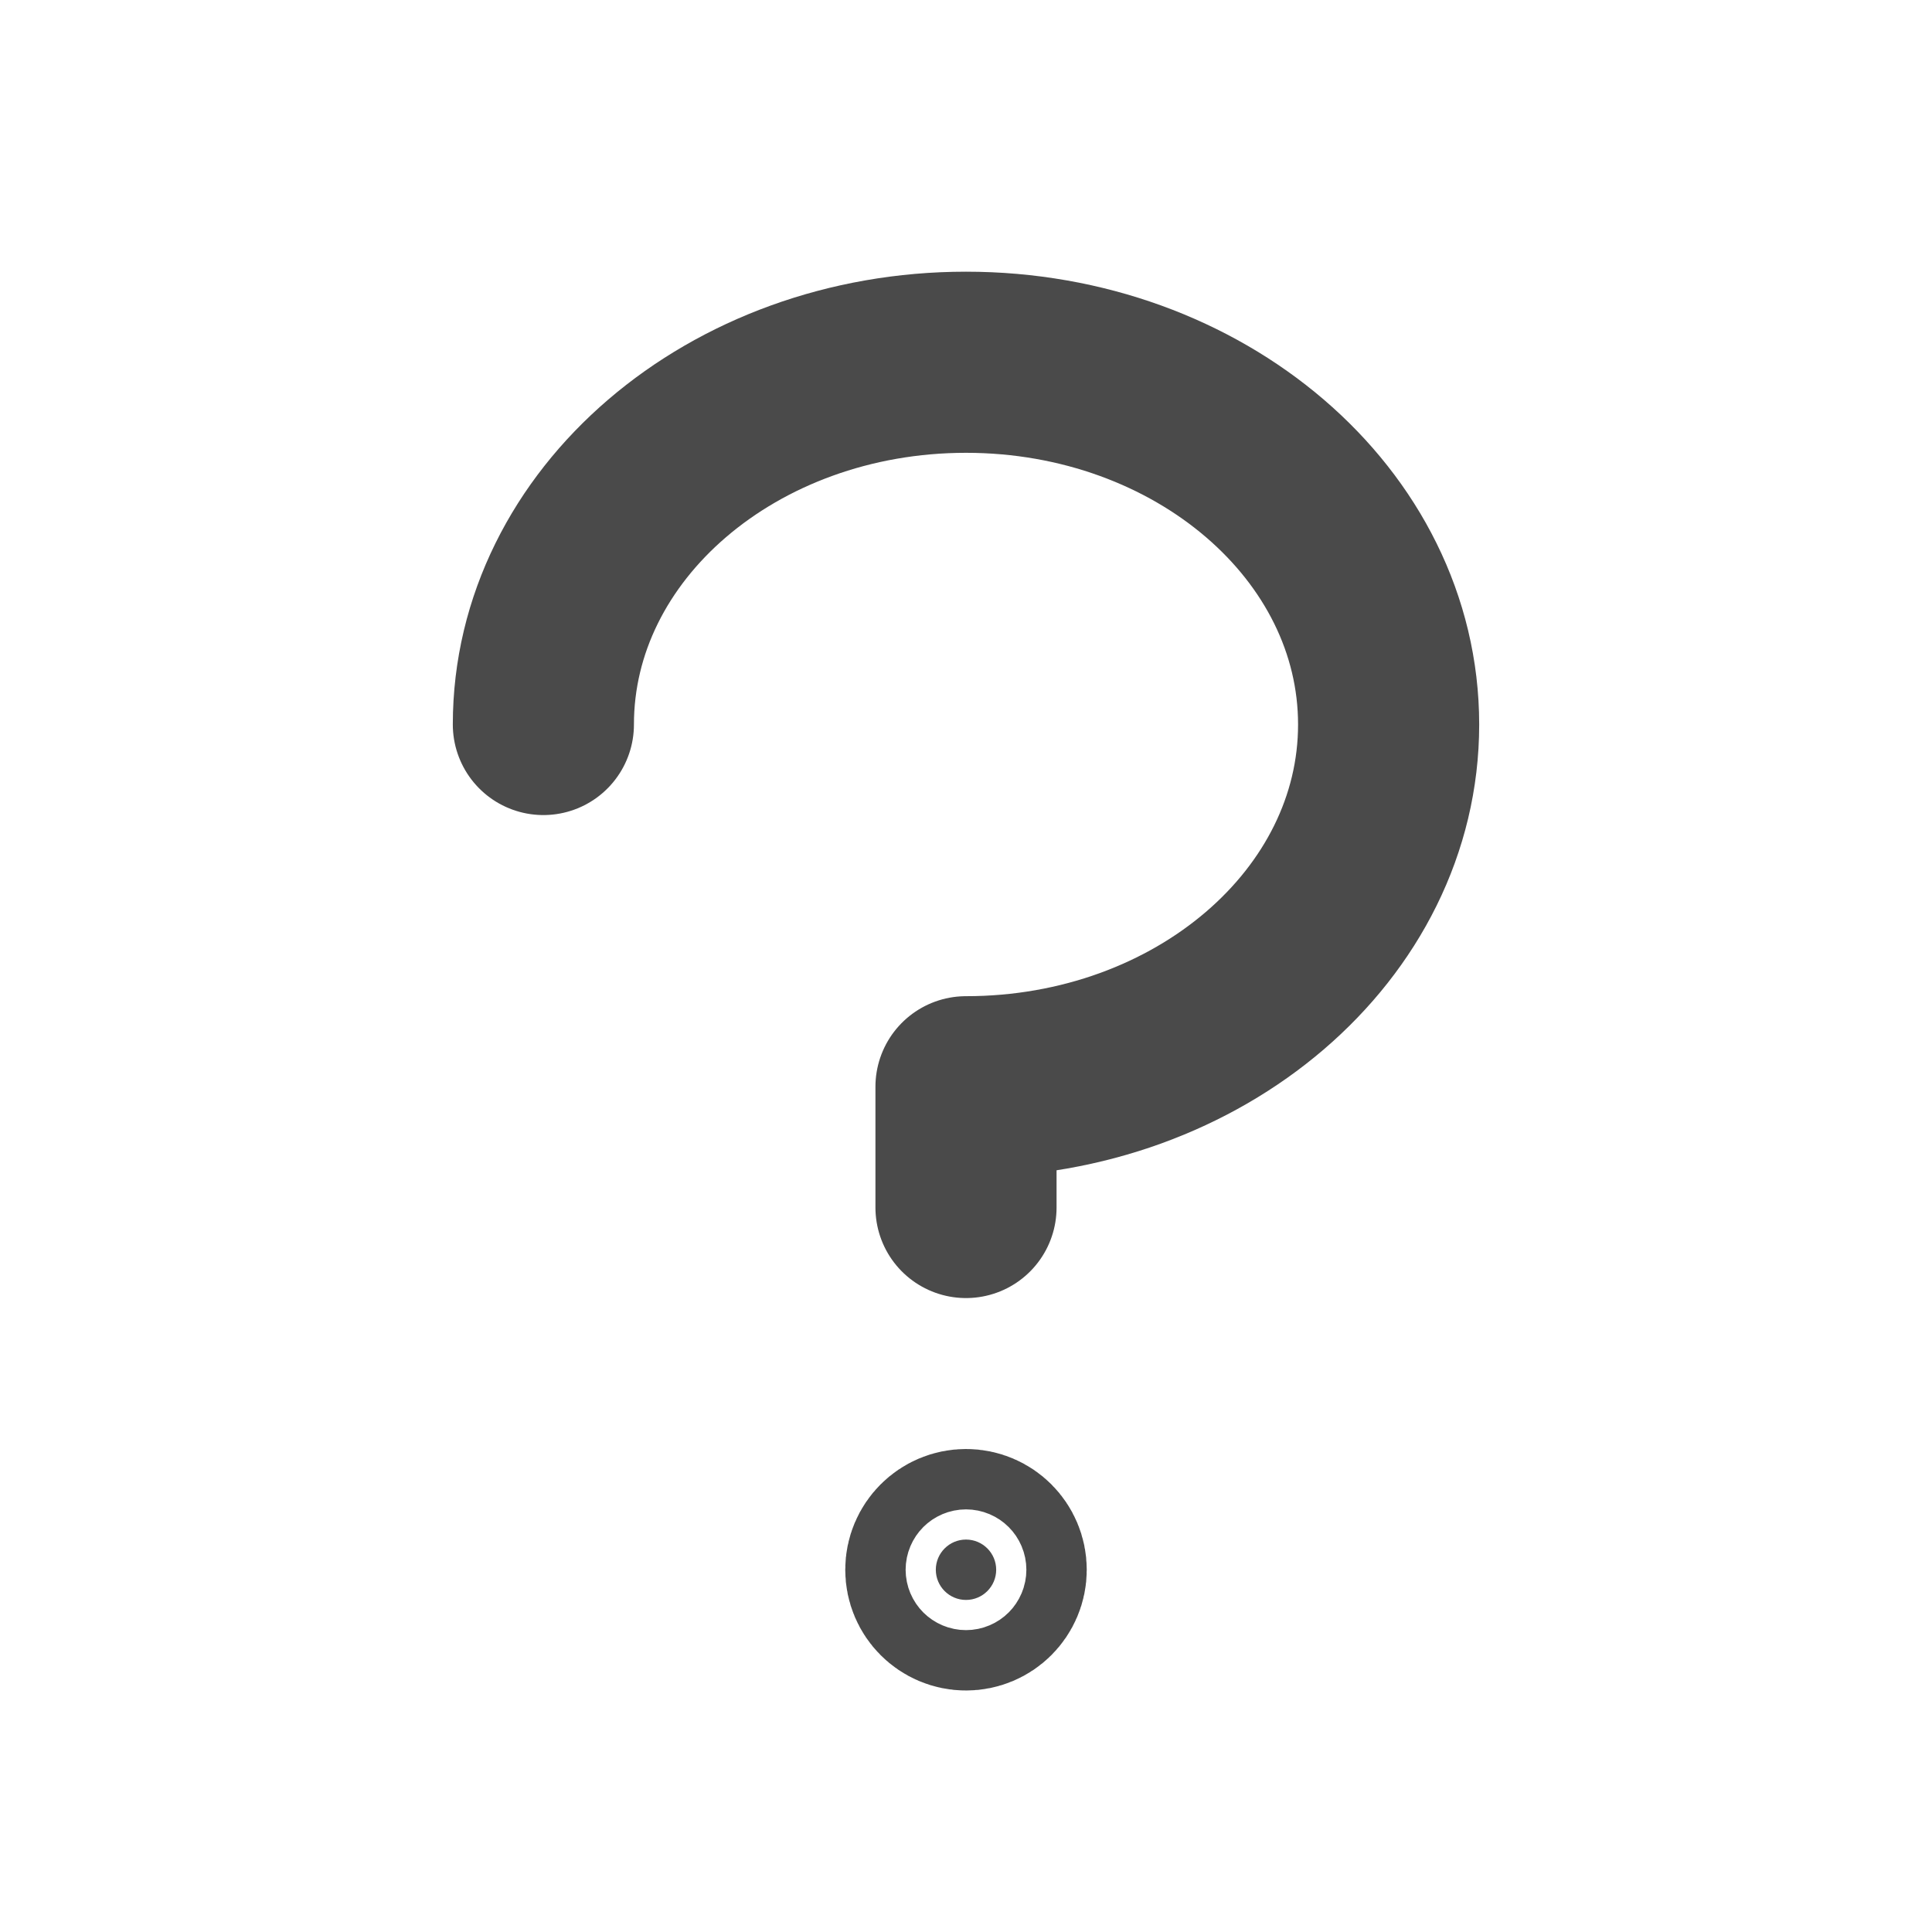
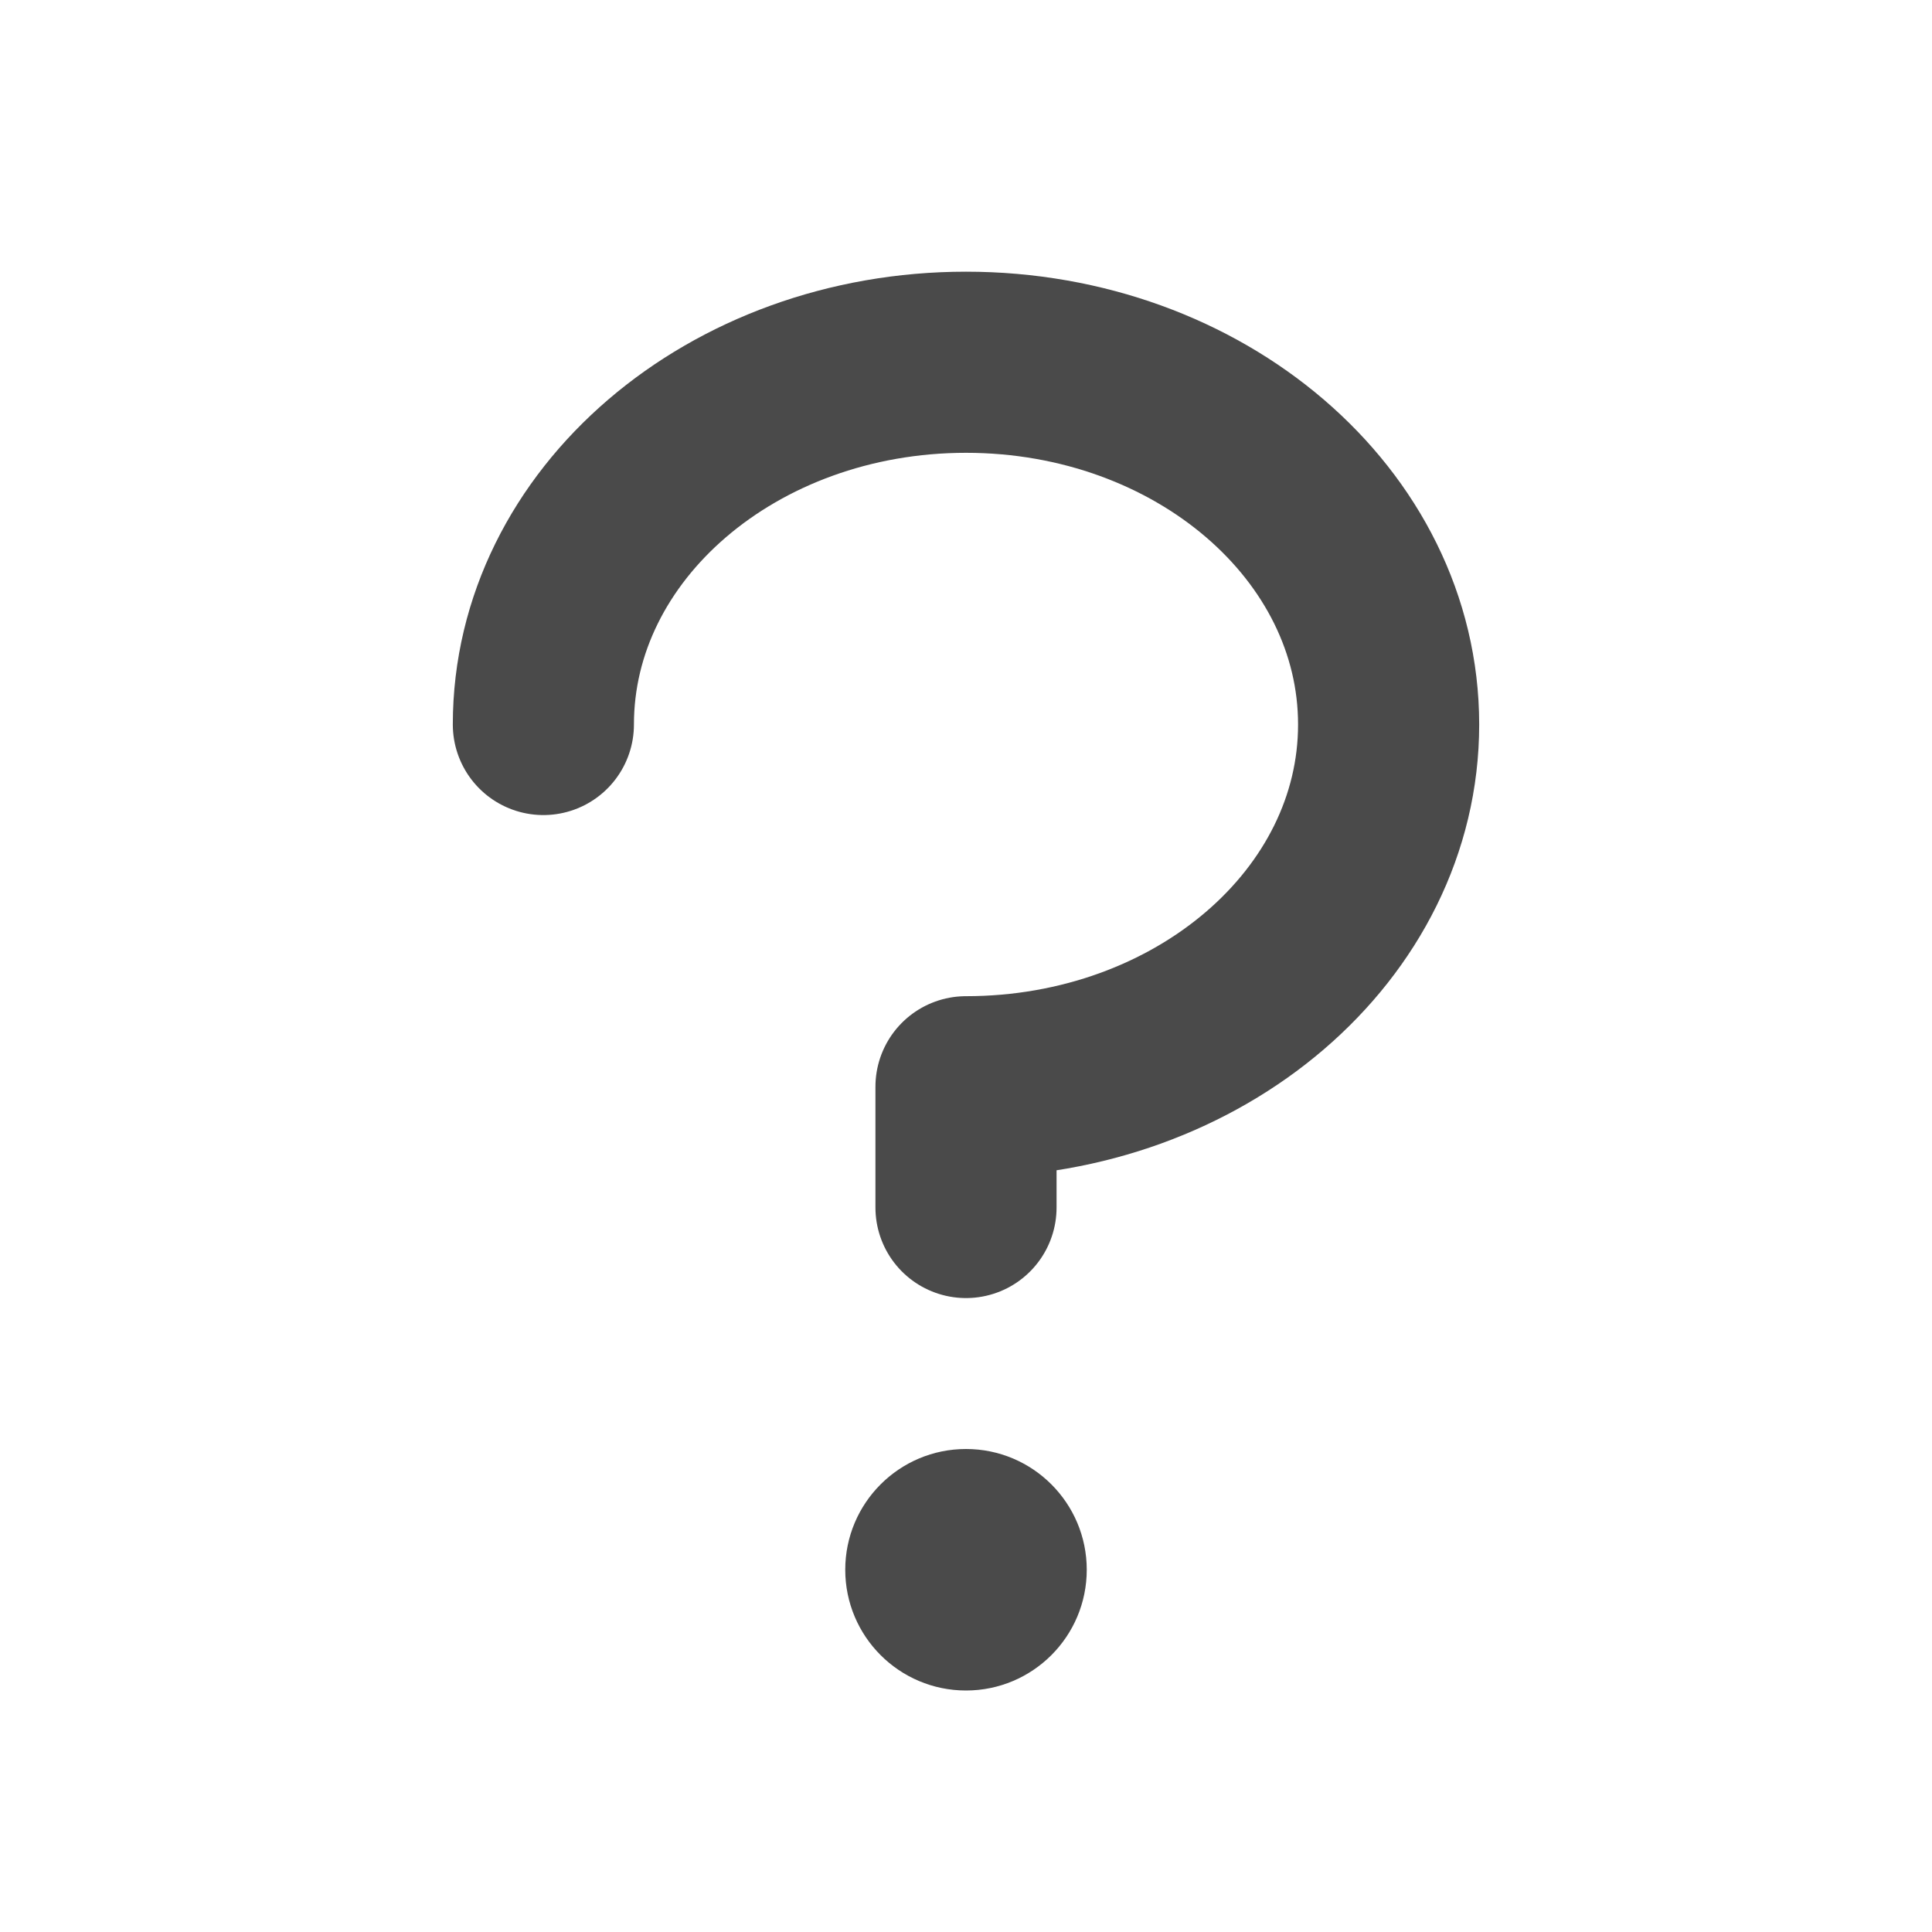
<svg xmlns="http://www.w3.org/2000/svg" preserveAspectRatio="none" overflow="visible" style="display: block;" width="16" height="16" viewBox="0 0 16 16" fill="none">
  <g id="system-question-mark">
    <path id="Vector" d="M8 10V9C9.933 9 11.5 7.657 11.5 6C11.5 4.343 9.933 3 8 3C6.067 3 4.5 4.343 4.5 6" stroke="#4A4A4A" stroke-width="1.5" stroke-linecap="round" stroke-linejoin="round" />
-     <path id="Vector_2" d="M8 12.75C8.138 12.75 8.25 12.862 8.25 13C8.25 13.138 8.138 13.25 8 13.25C7.862 13.25 7.75 13.138 7.75 13C7.75 12.862 7.862 12.75 8 12.75Z" fill="#4A4A4A" stroke="#4A4A4A" stroke-width="1.5" />
+     <circle cx="8" cy="13" r="1" fill="#4A4A4A" />
  </g>
</svg>
